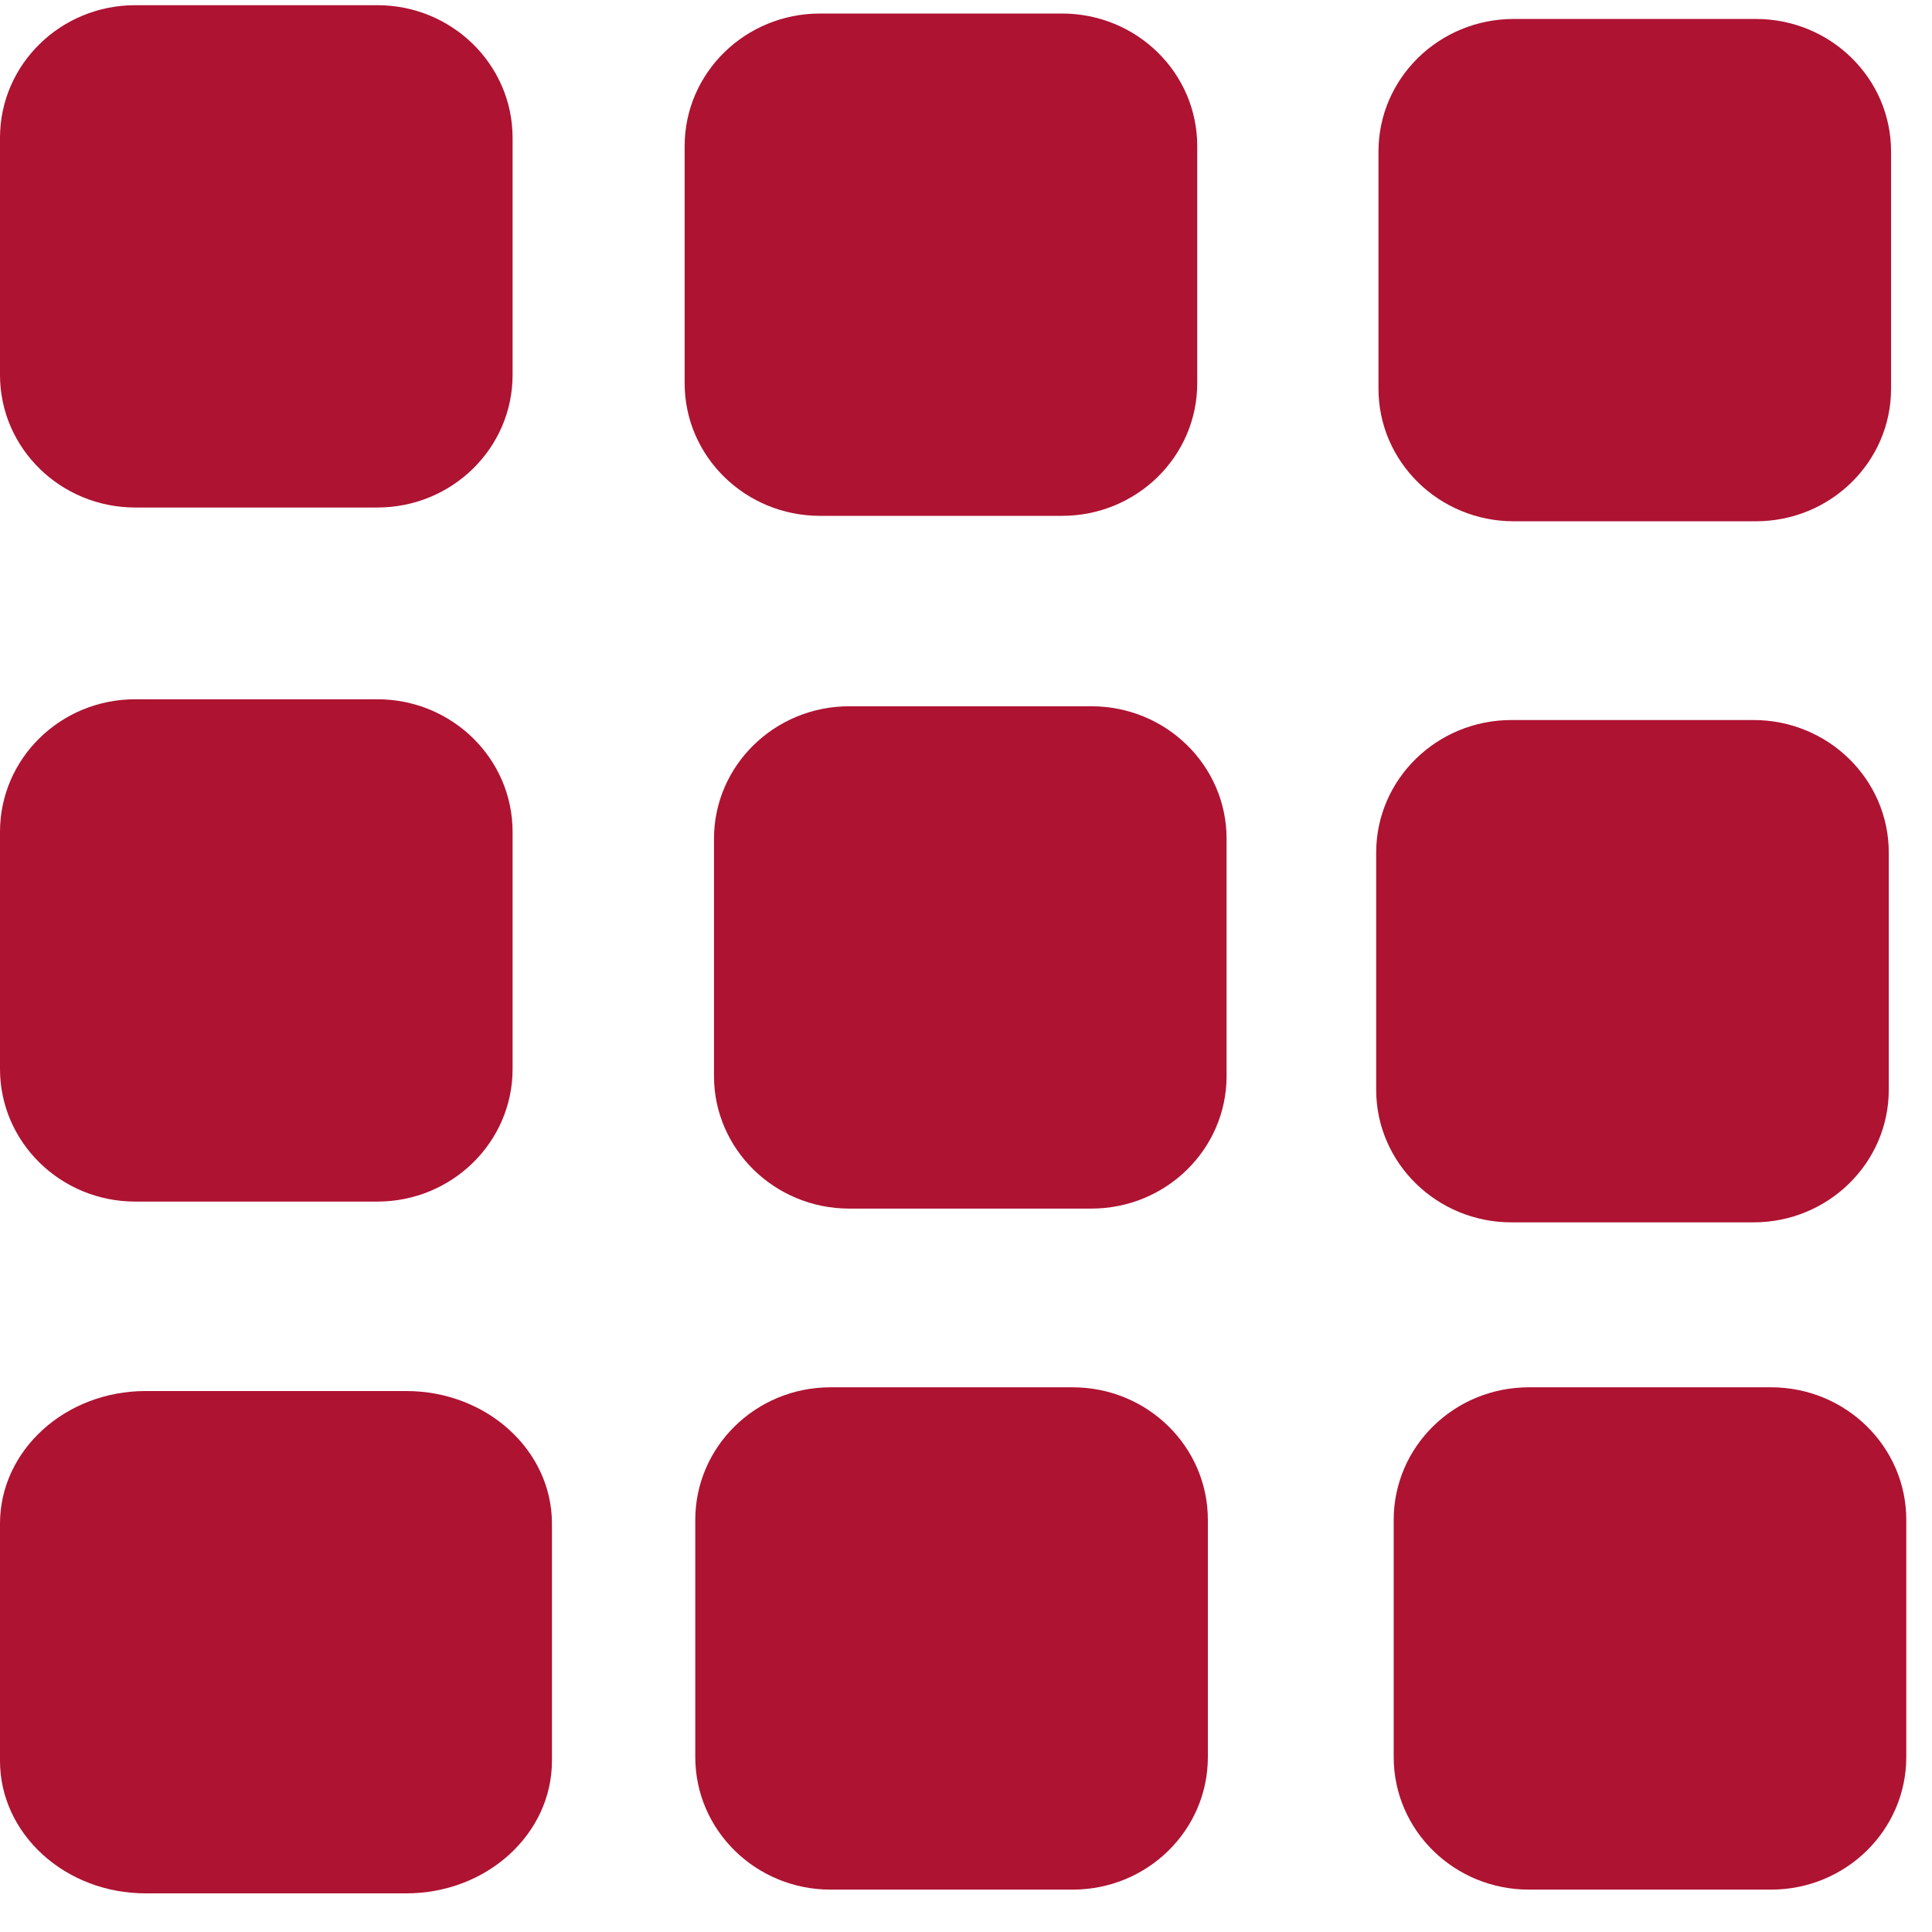
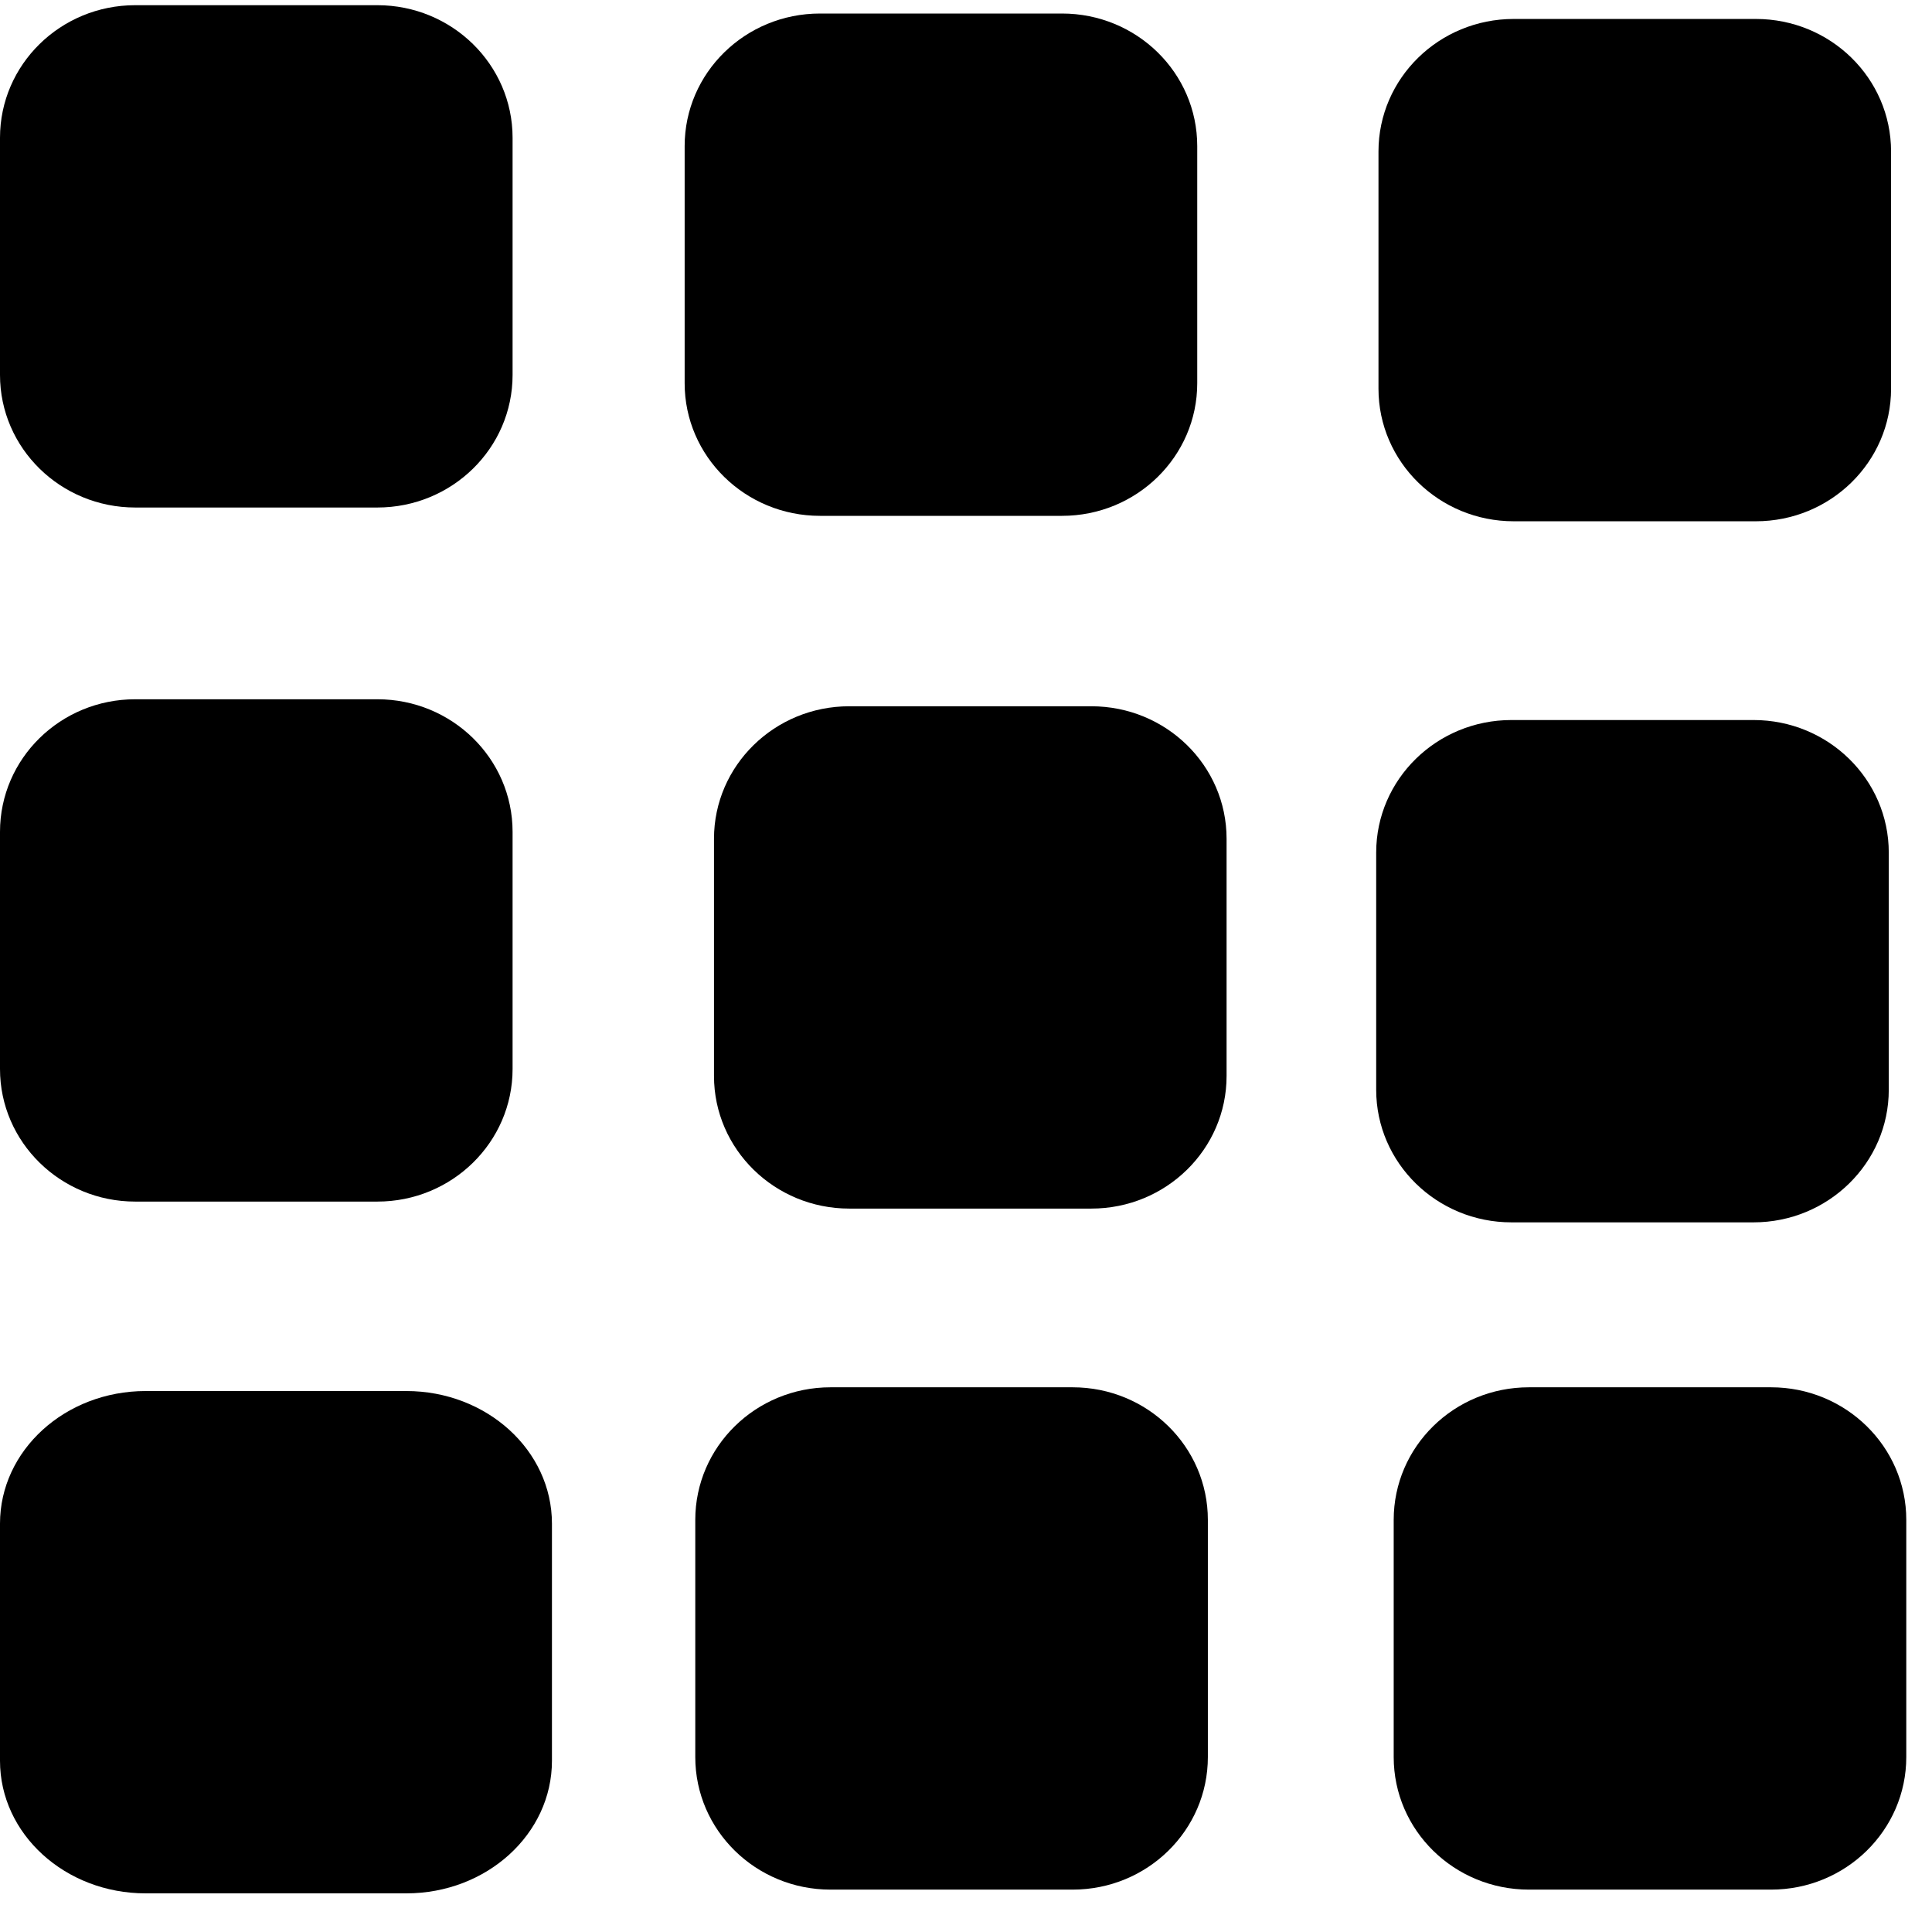
- <svg xmlns="http://www.w3.org/2000/svg" width="16" height="16" viewBox="0 0 16 16" fill="none">
-   <path d="M14.541 0.157H12.536C11.918 0.157 11.416 0.648 11.416 1.255V3.219C11.416 3.825 11.918 4.317 12.536 4.317H14.541C15.16 4.317 15.661 3.825 15.661 3.219V1.255C15.661 0.648 15.16 0.157 14.541 0.157Z" fill="#AE1332" />
-   <path d="M3.365 11.52H1.206C0.54 11.52 0 12.011 0 12.618V14.582C0 15.189 0.54 15.68 1.206 15.68H3.365C4.031 15.68 4.571 15.189 4.571 14.582V12.618C4.571 12.011 4.031 11.52 3.365 11.52Z" fill="#AE1332" />
-   <path d="M3.125 5.791H1.12C0.501 5.791 0 6.282 0 6.889V8.853C0 9.459 0.502 9.951 1.12 9.951H3.125C3.743 9.951 4.245 9.459 4.245 8.853V6.889C4.245 6.282 3.743 5.791 3.125 5.791Z" fill="#AE1332" />
-   <path d="M8.883 11.489H6.878C6.26 11.489 5.758 11.98 5.758 12.587L5.758 14.551C5.758 15.158 6.26 15.649 6.878 15.649H8.883C9.502 15.649 10.003 15.158 10.003 14.551V12.587C10.003 11.98 9.502 11.489 8.883 11.489Z" fill="#AE1332" />
-   <path d="M3.125 0.043H1.12C0.501 0.043 0 0.535 0 1.141V3.105C0 3.712 0.502 4.203 1.12 4.203H3.125C3.743 4.203 4.245 3.712 4.245 3.105V1.141C4.245 0.535 3.743 0.043 3.125 0.043Z" fill="#AE1332" />
-   <path d="M9.038 5.849H7.033C6.415 5.849 5.913 6.34 5.913 6.946V8.911C5.913 9.517 6.415 10.009 7.033 10.009H9.038C9.657 10.009 10.158 9.517 10.158 8.911V6.946C10.158 6.34 9.657 5.849 9.038 5.849Z" fill="#AE1332" />
-   <path d="M14.667 11.489H12.662C12.043 11.489 11.542 11.98 11.542 12.587V14.551C11.542 15.158 12.043 15.649 12.662 15.649H14.667C15.285 15.649 15.787 15.158 15.787 14.551V12.587C15.787 11.98 15.285 11.489 14.667 11.489Z" fill="#AE1332" />
-   <path d="M8.795 0.112H6.791C6.172 0.112 5.67 0.603 5.67 1.21V3.174C5.67 3.78 6.172 4.272 6.791 4.272H8.795C9.414 4.272 9.915 3.78 9.915 3.174V1.21C9.915 0.603 9.414 0.112 8.795 0.112Z" fill="#AE1332" />
-   <path d="M14.522 5.963H12.517C11.899 5.963 11.397 6.454 11.397 7.061V9.025C11.397 9.631 11.899 10.123 12.517 10.123H14.522C15.14 10.123 15.642 9.631 15.642 9.025V7.061C15.642 6.454 15.14 5.963 14.522 5.963Z" fill="#AE1332" />
+ <svg xmlns="http://www.w3.org/2000/svg" viewBox="0 0 16 16">
+   <path d="M14.541 0.157H12.536C11.918 0.157 11.416 0.648 11.416 1.255V3.219C11.416 3.825 11.918 4.317 12.536 4.317H14.541C15.16 4.317 15.661 3.825 15.661 3.219V1.255C15.661 0.648 15.16 0.157 14.541 0.157Z" />
+   <path d="M3.365 11.52H1.206C0.54 11.52 0 12.011 0 12.618V14.582C0 15.189 0.54 15.68 1.206 15.68H3.365C4.031 15.68 4.571 15.189 4.571 14.582V12.618C4.571 12.011 4.031 11.52 3.365 11.52Z" />
+   <path d="M3.125 5.791H1.12C0.501 5.791 0 6.282 0 6.889V8.853C0 9.459 0.502 9.951 1.12 9.951H3.125C3.743 9.951 4.245 9.459 4.245 8.853V6.889C4.245 6.282 3.743 5.791 3.125 5.791Z" />
+   <path d="M8.883 11.489H6.878C6.26 11.489 5.758 11.98 5.758 12.587L5.758 14.551C5.758 15.158 6.26 15.649 6.878 15.649H8.883C9.502 15.649 10.003 15.158 10.003 14.551V12.587C10.003 11.98 9.502 11.489 8.883 11.489Z" />
+   <path d="M3.125 0.043H1.12C0.501 0.043 0 0.535 0 1.141V3.105C0 3.712 0.502 4.203 1.12 4.203H3.125C3.743 4.203 4.245 3.712 4.245 3.105V1.141C4.245 0.535 3.743 0.043 3.125 0.043Z" />
+   <path d="M9.038 5.849H7.033C6.415 5.849 5.913 6.34 5.913 6.946V8.911C5.913 9.517 6.415 10.009 7.033 10.009H9.038C9.657 10.009 10.158 9.517 10.158 8.911V6.946C10.158 6.34 9.657 5.849 9.038 5.849Z" />
+   <path d="M14.667 11.489H12.662C12.043 11.489 11.542 11.98 11.542 12.587V14.551C11.542 15.158 12.043 15.649 12.662 15.649H14.667C15.285 15.649 15.787 15.158 15.787 14.551V12.587C15.787 11.98 15.285 11.489 14.667 11.489Z" />
+   <path d="M8.795 0.112H6.791C6.172 0.112 5.67 0.603 5.67 1.21V3.174C5.67 3.78 6.172 4.272 6.791 4.272H8.795C9.414 4.272 9.915 3.78 9.915 3.174V1.21C9.915 0.603 9.414 0.112 8.795 0.112Z" />
+   <path d="M14.522 5.963H12.517C11.899 5.963 11.397 6.454 11.397 7.061V9.025C11.397 9.631 11.899 10.123 12.517 10.123H14.522C15.14 10.123 15.642 9.631 15.642 9.025V7.061C15.642 6.454 15.14 5.963 14.522 5.963Z" />
</svg>
